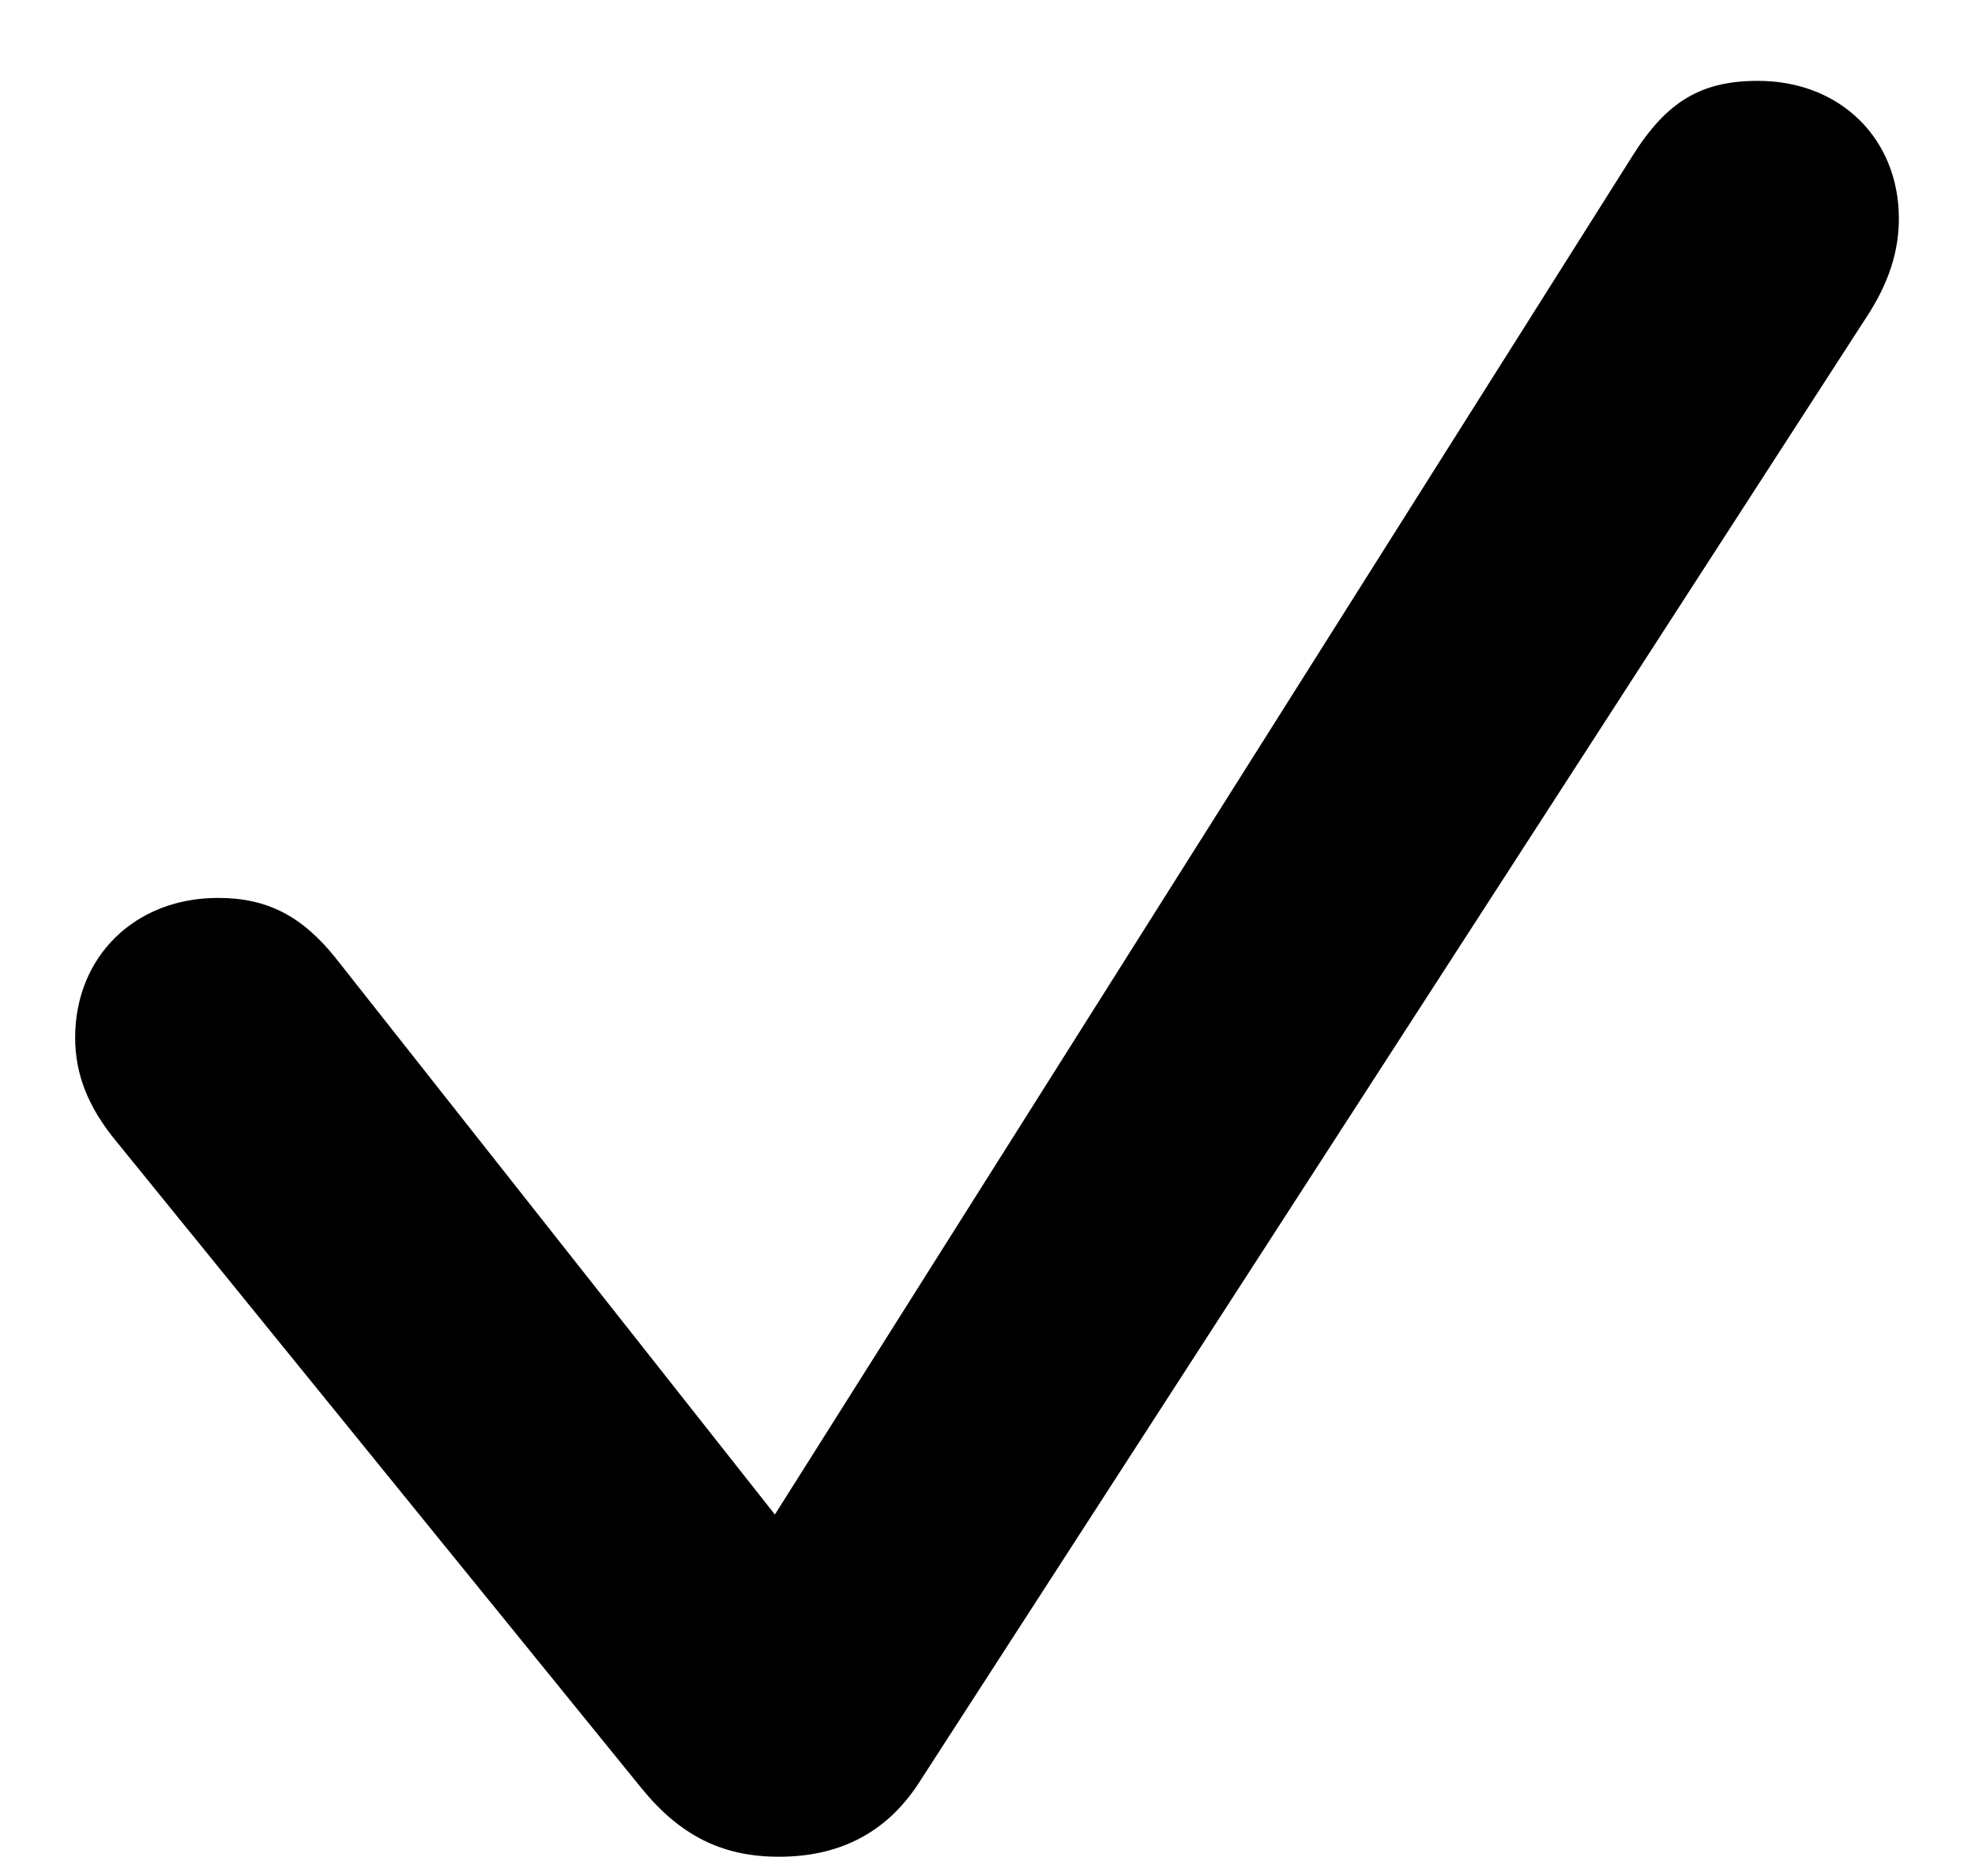
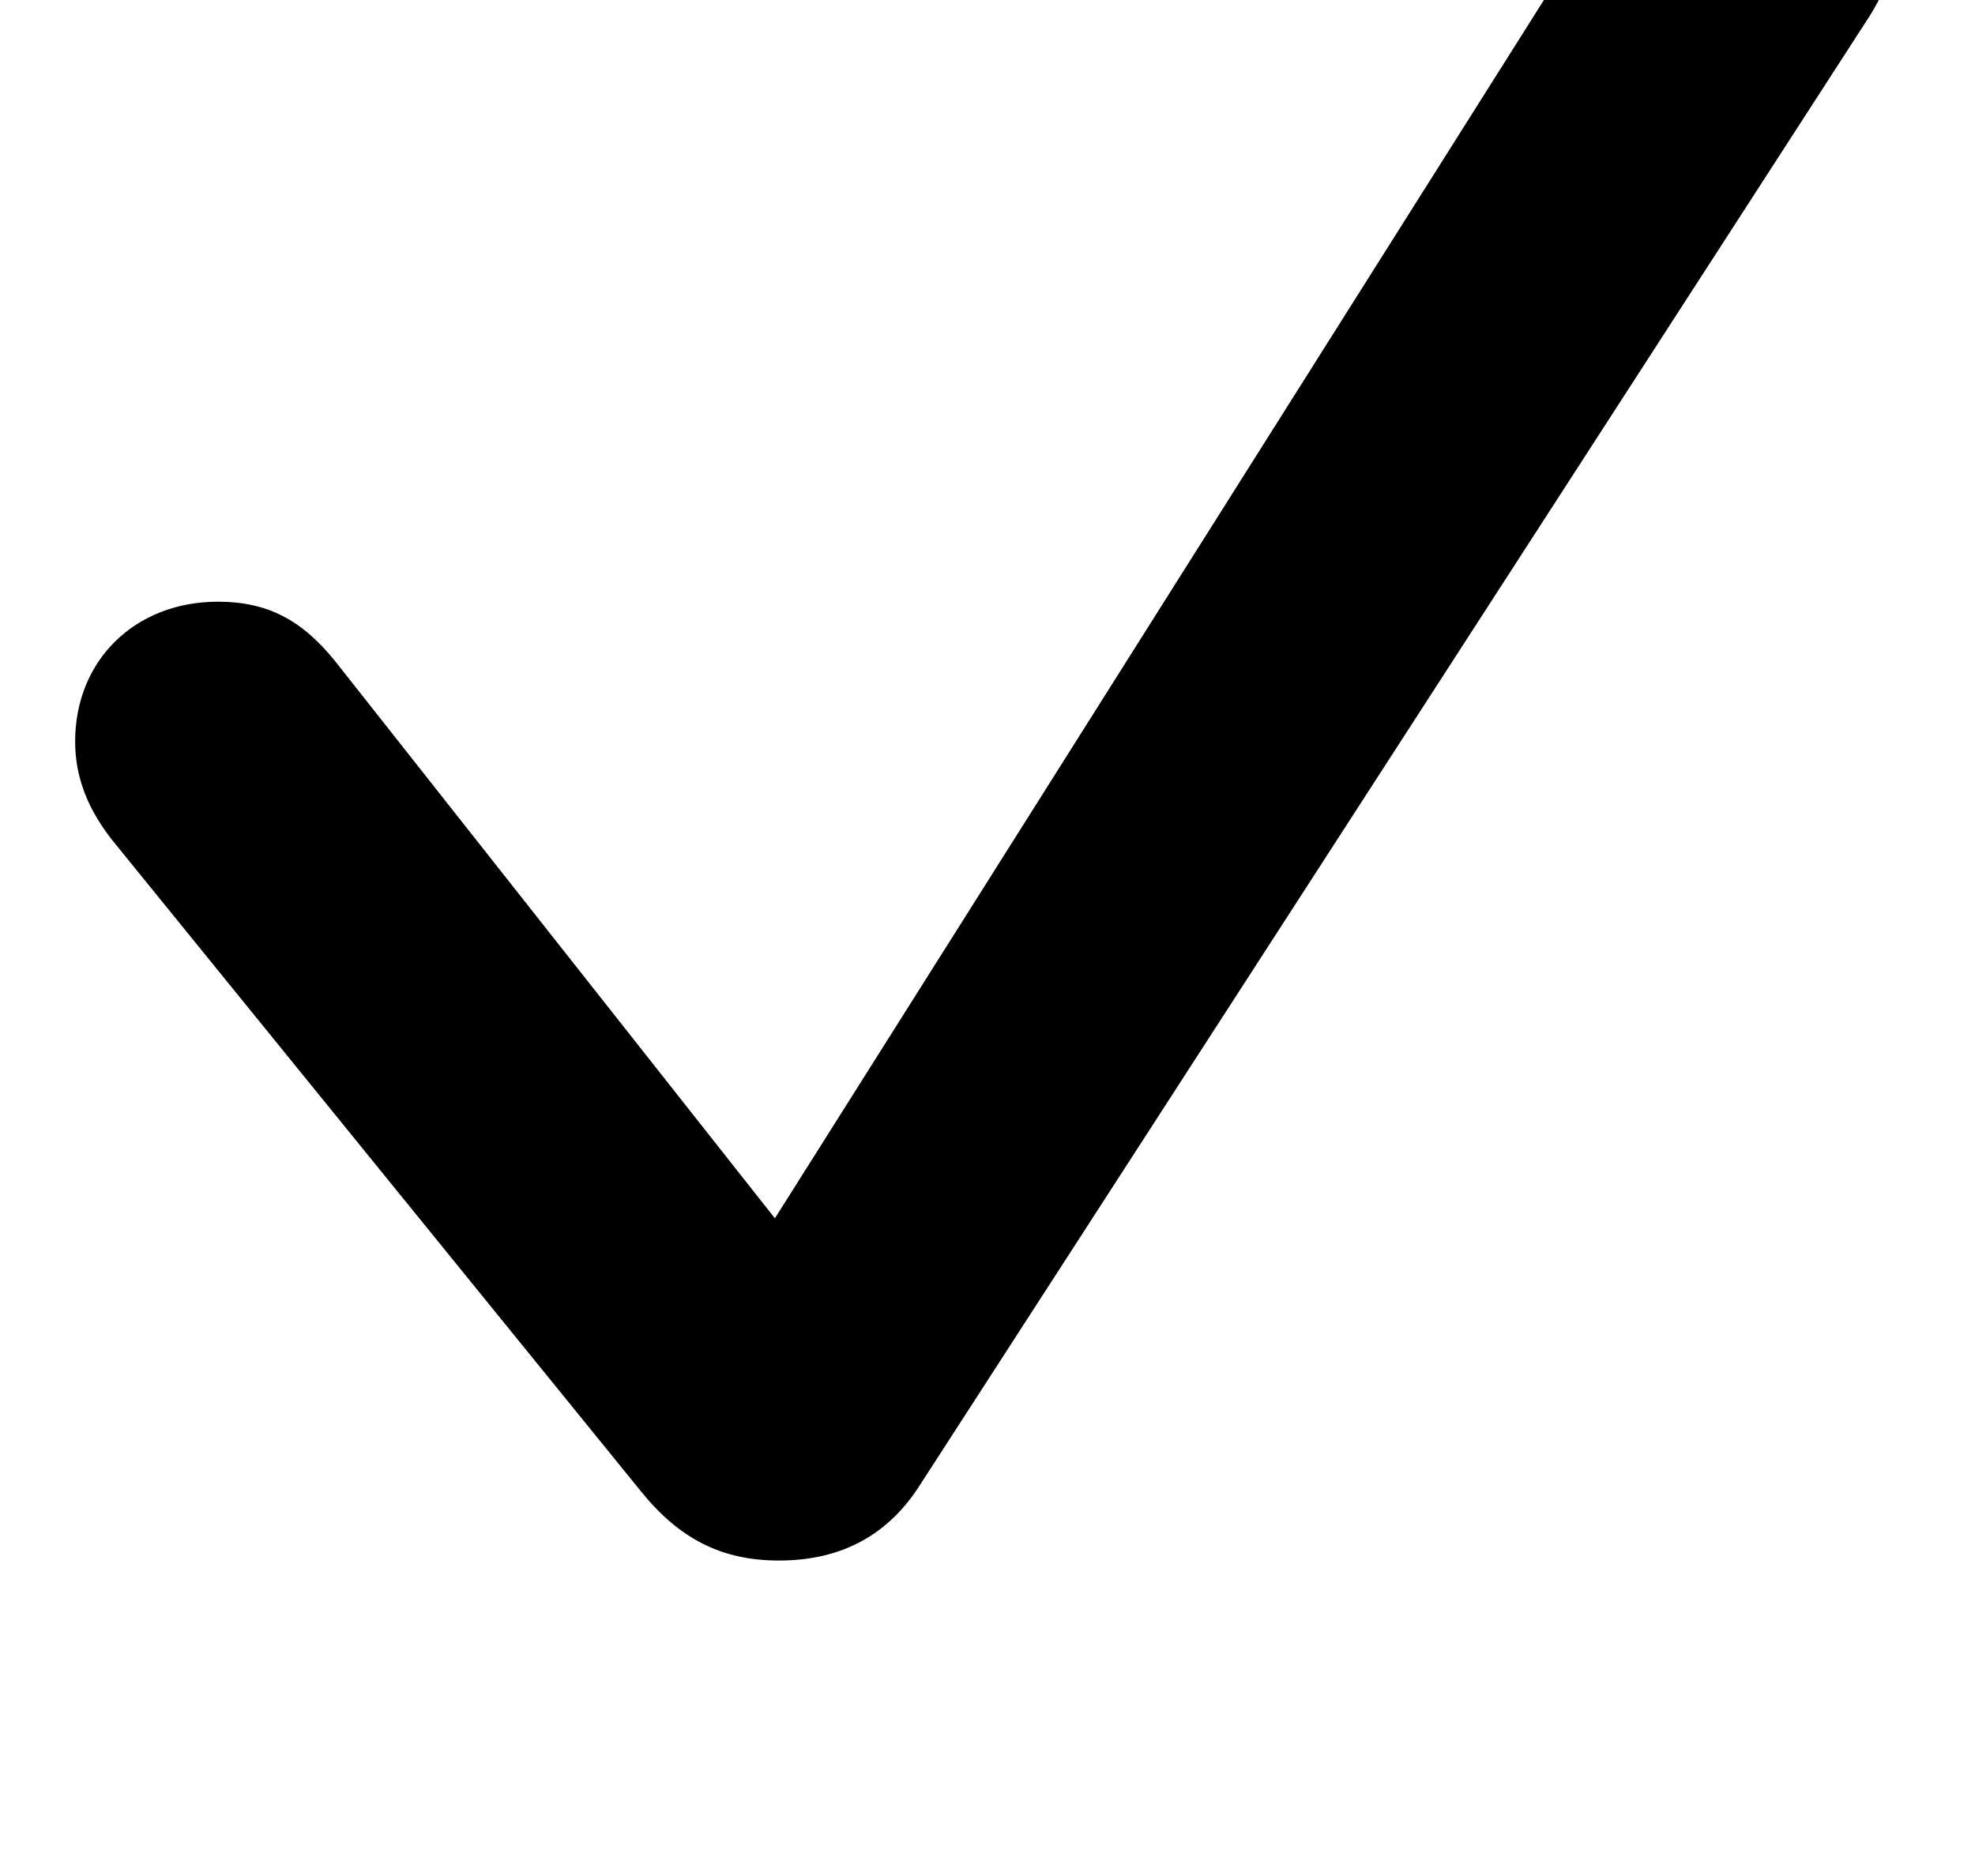
- <svg xmlns="http://www.w3.org/2000/svg" width="20" height="19" viewBox="0 0 20 19">
+ <svg xmlns="http://www.w3.org/2000/svg" width="20" height="19" viewBox="0 3 20 19">
  <path stroke-width="0" d="M7.888 18.805C7.313 18.805 6.883 18.589 6.493 18.107L1.182 11.565C0.884 11.207 0.761 10.868 0.761 10.509C0.761 9.689 1.366 9.094 2.207 9.094C2.709 9.094 3.058 9.279 3.396 9.699L7.847 15.339L16.532 1.578C16.88 1.024 17.229 0.819 17.803 0.819C18.634 0.819 19.229 1.404 19.229 2.214C19.229 2.532 19.136 2.86 18.89 3.229L9.292 18.077C8.964 18.569 8.493 18.805 7.888 18.805Z" />
</svg>
